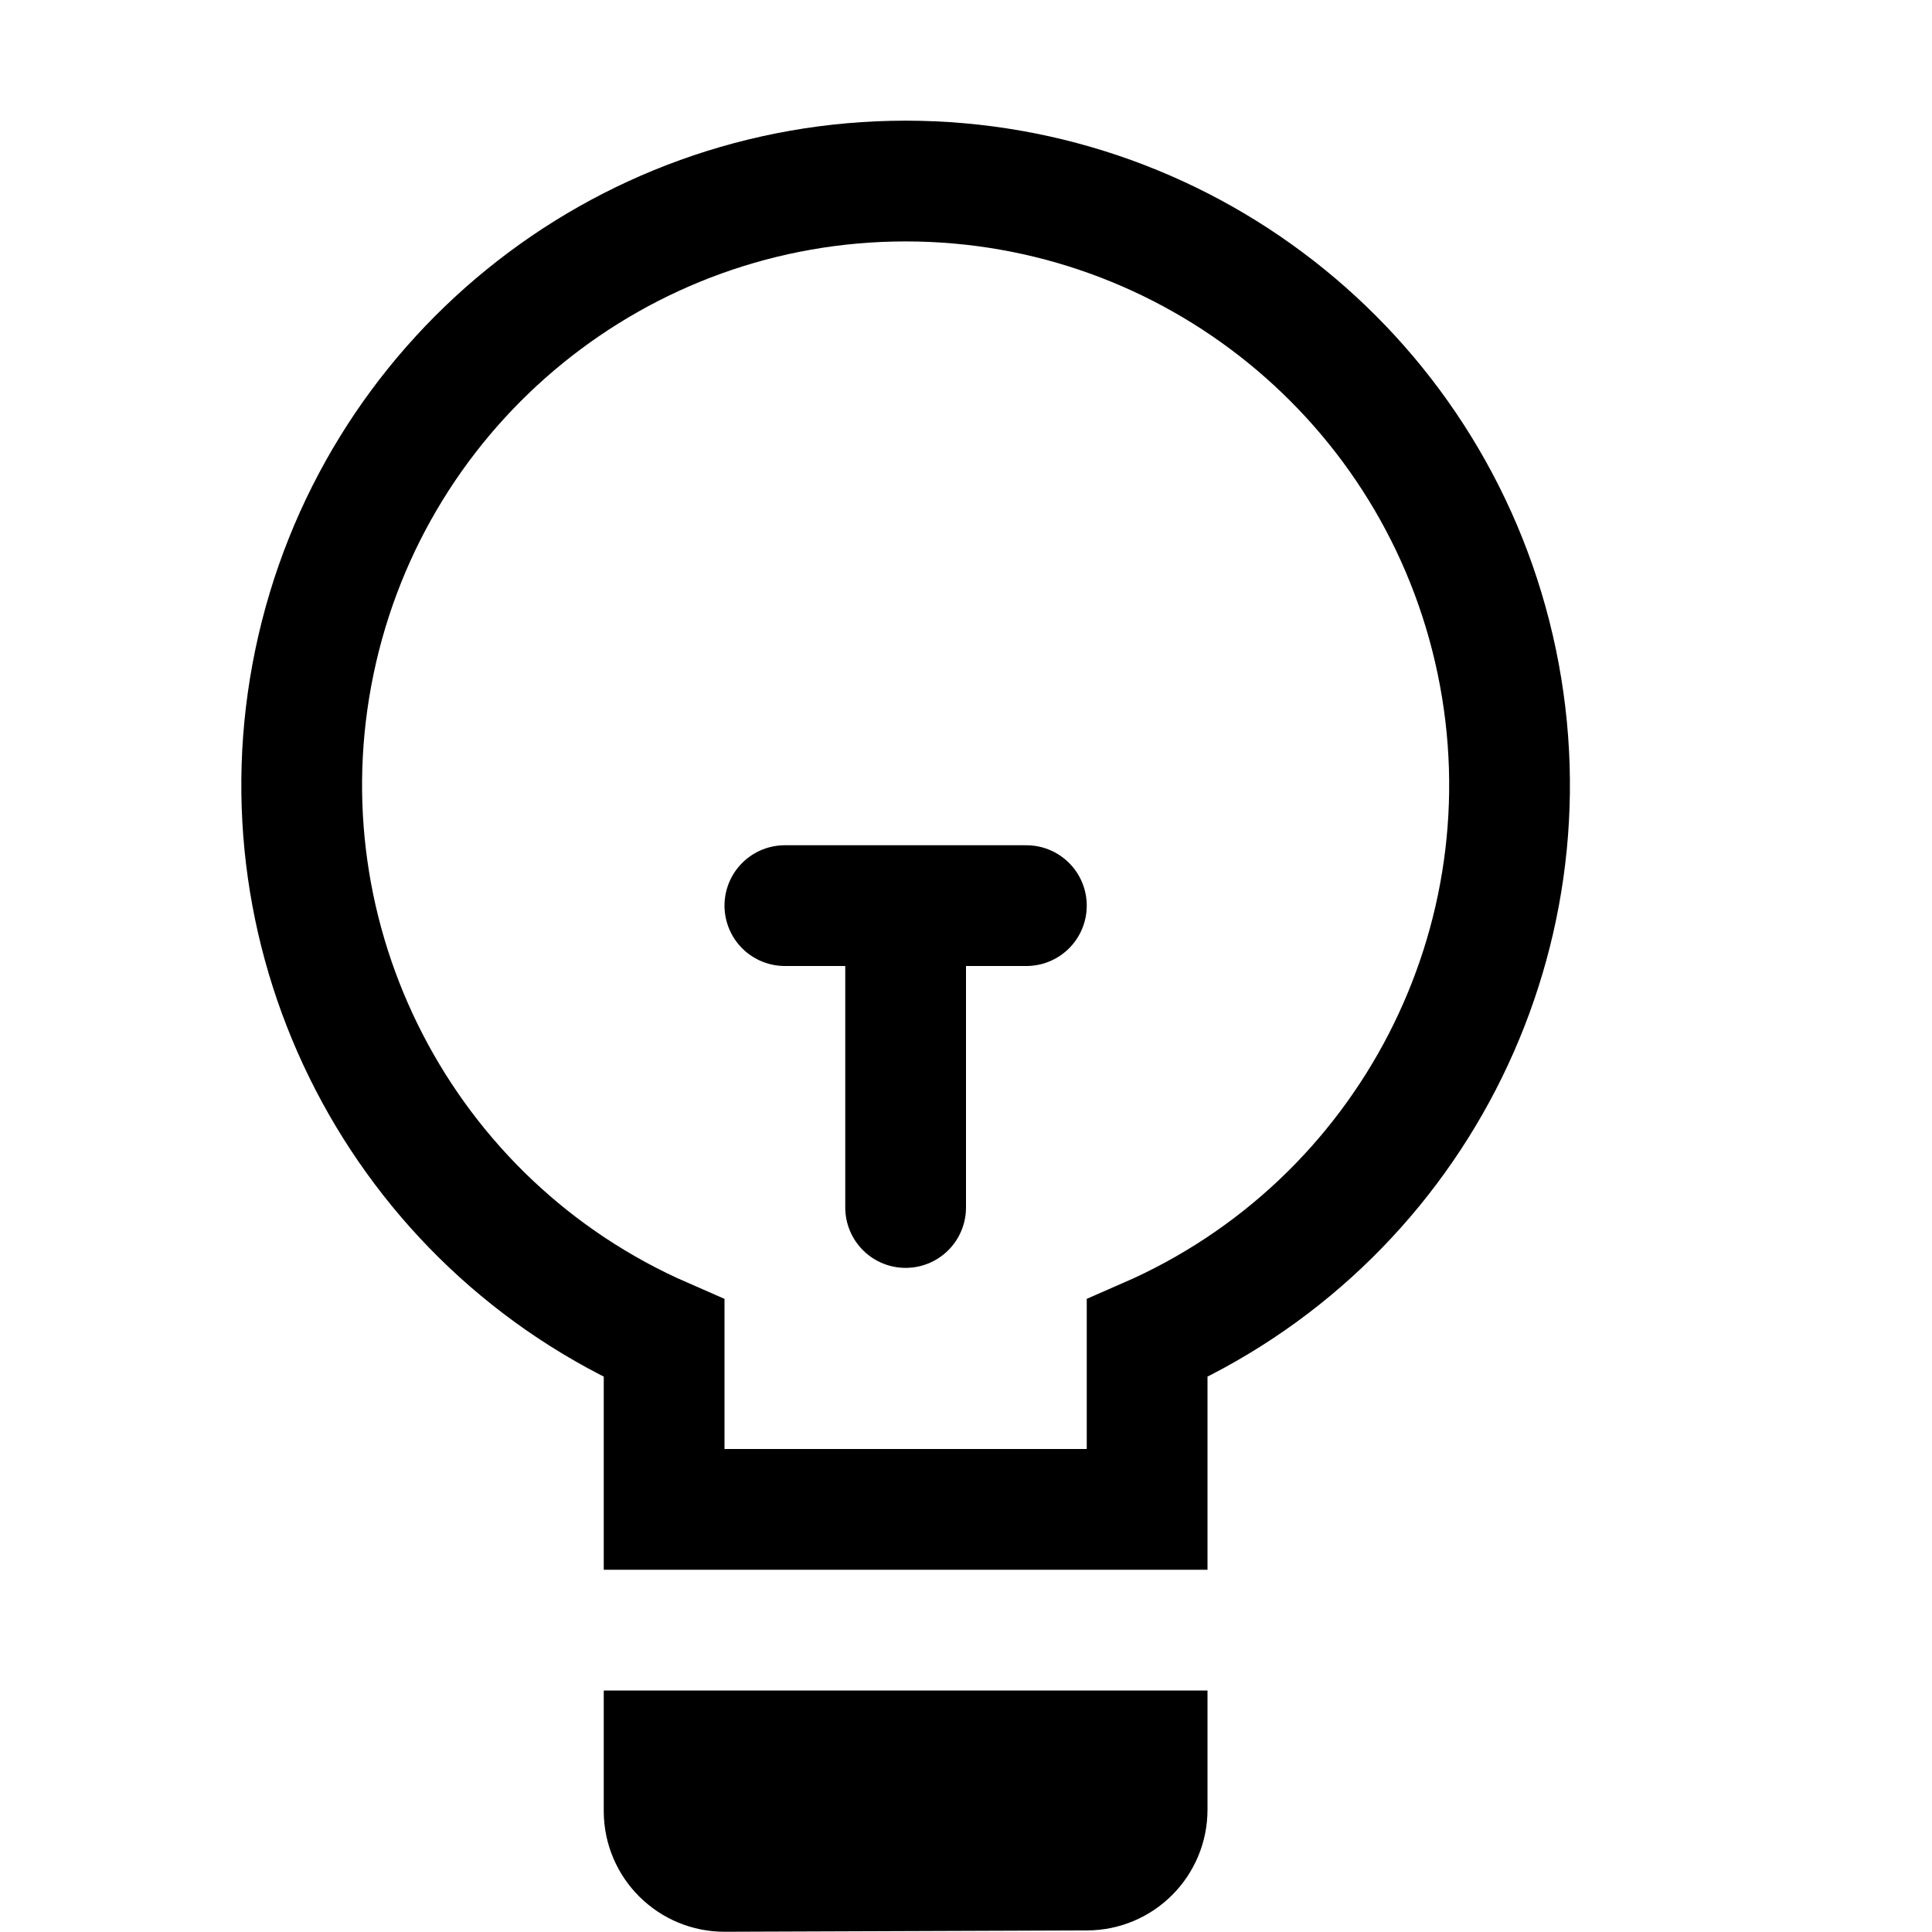
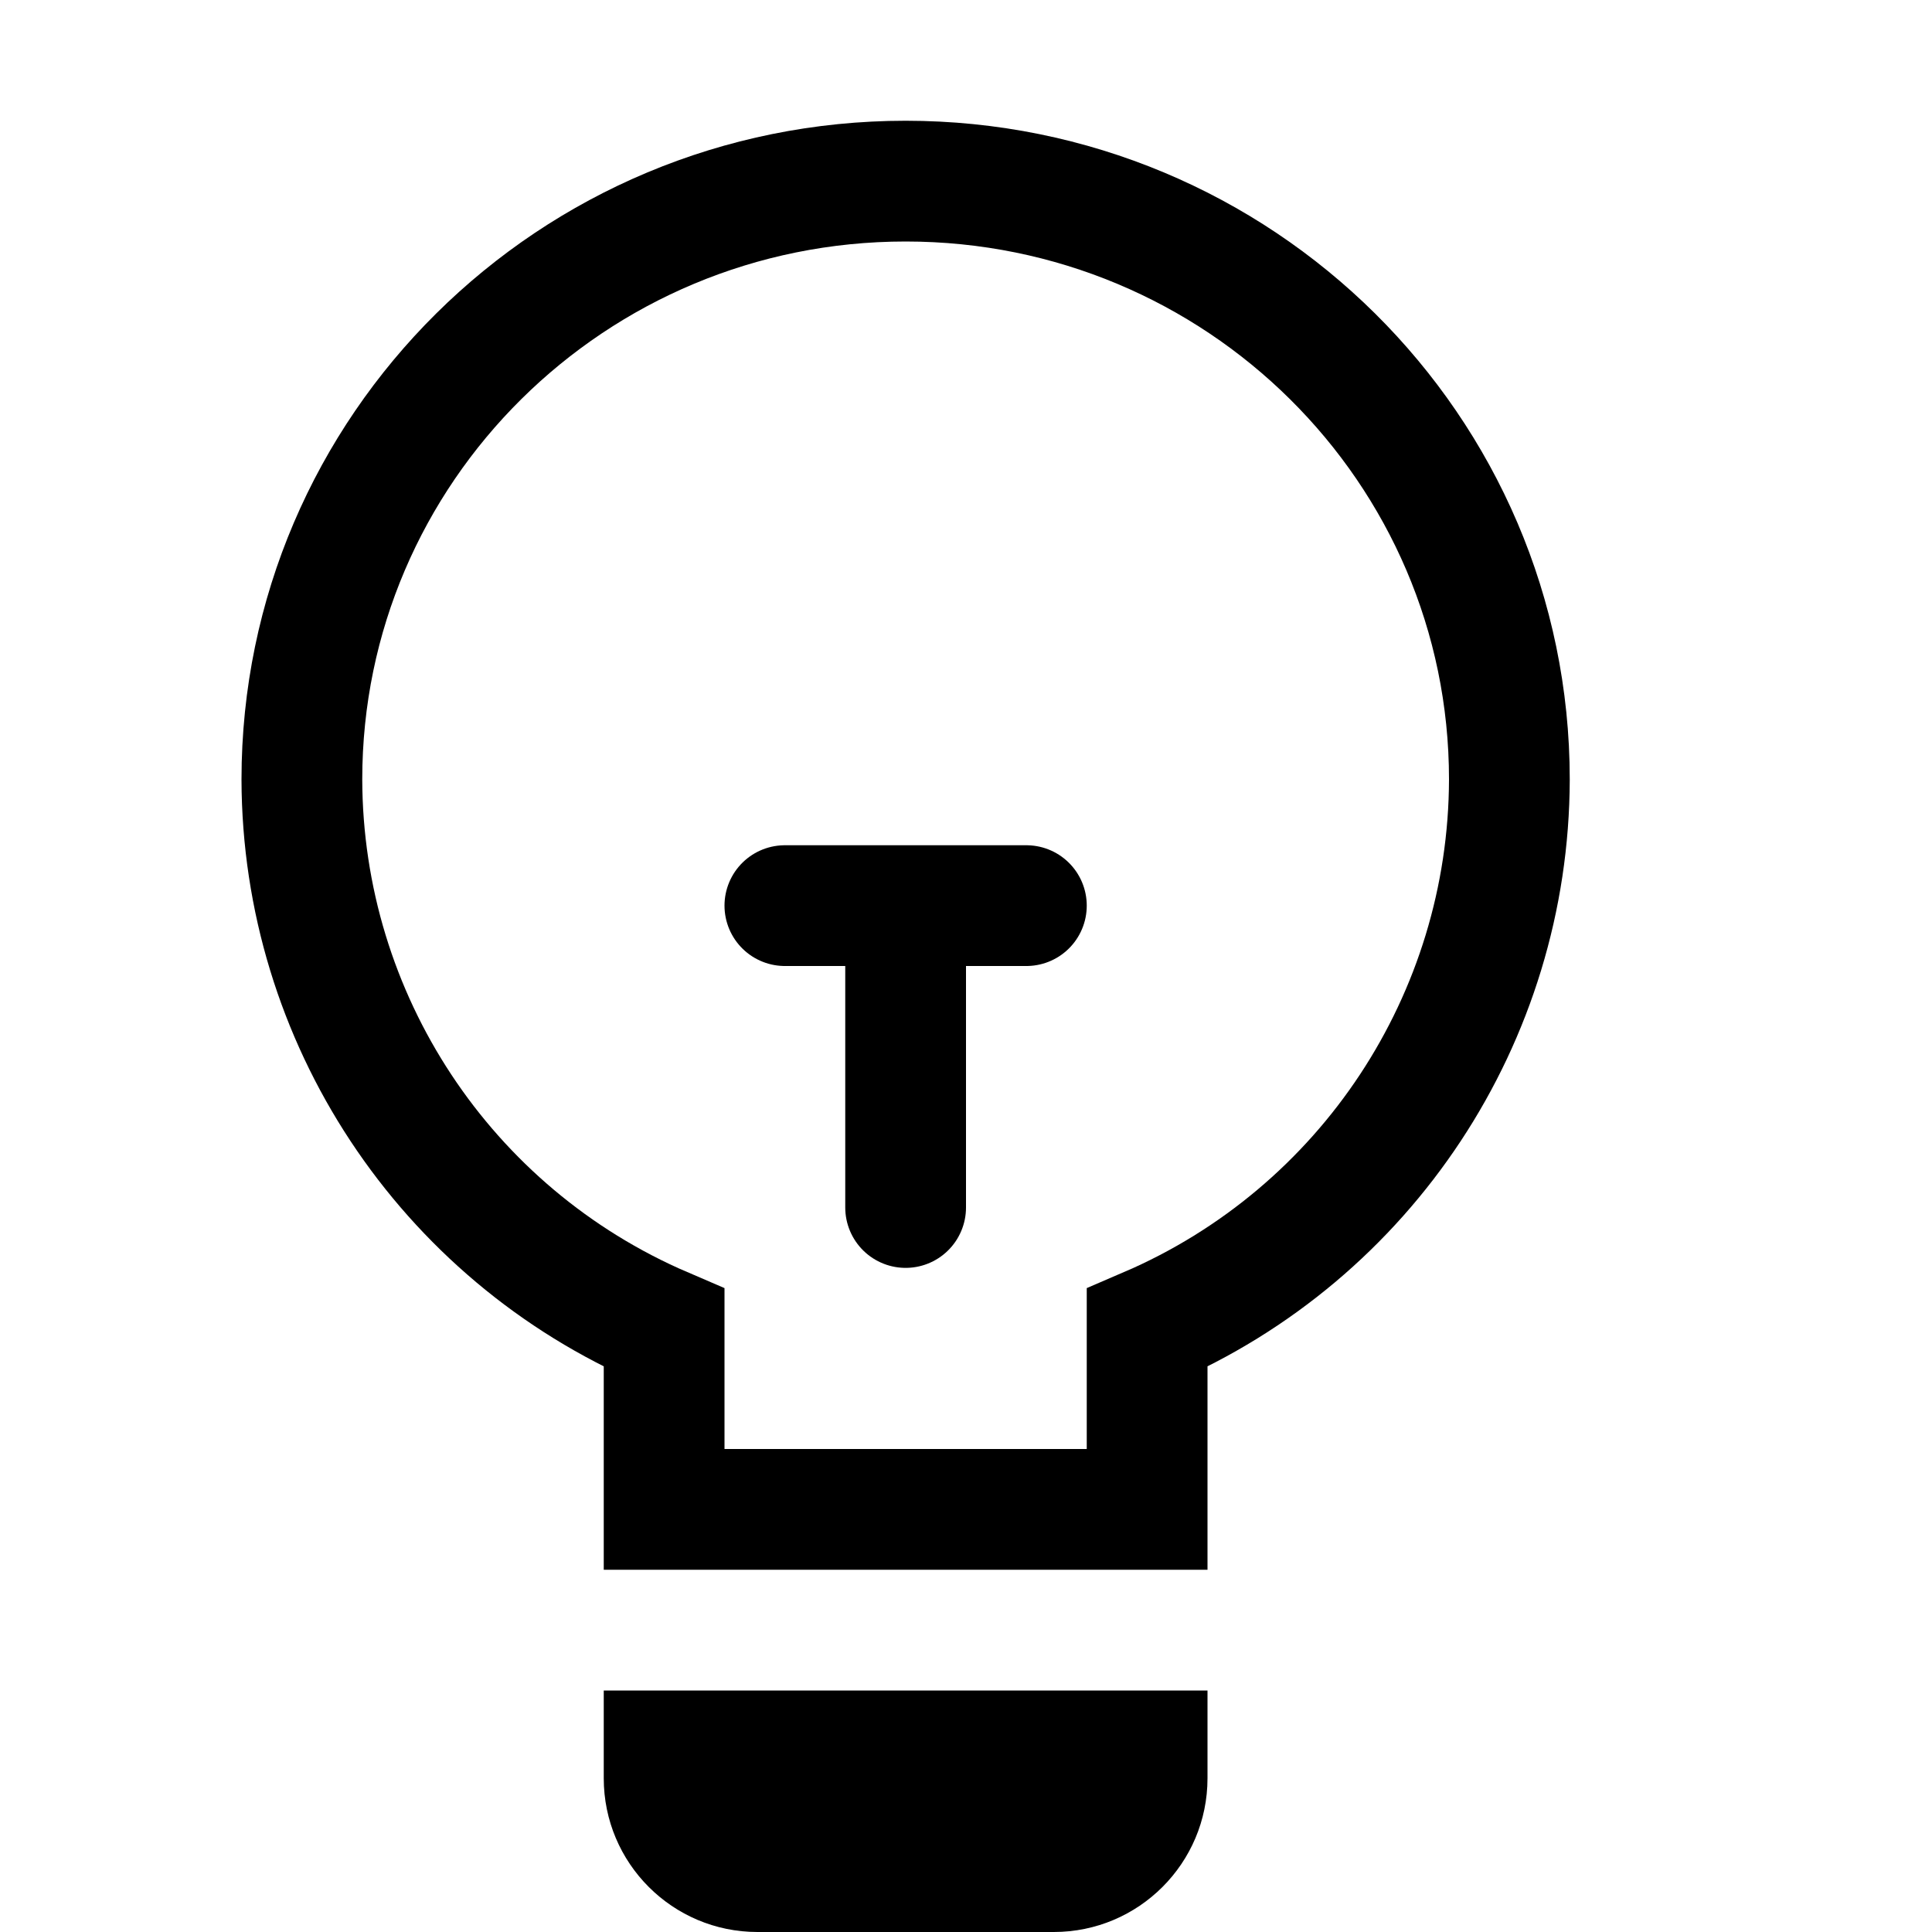
<svg xmlns="http://www.w3.org/2000/svg" width="16" height="16" focusable="false" viewBox="0 0 16 16">
-   <path fill="none" stroke="currentColor" stroke-linecap="round" d="M5.5 11.084a5.001 5.001 0 1 1 4 0V12.5h-4v-1.416zm0 3.416h4v.487a.5.5 0 0 1-.498.5l-3 .011A.5.5 0 0 1 5.5 15v-.5zm1-7h2m-1 0V10" />
+   <g fill="none" stroke="currentColor">
+     <path d="M5.5 10.997a4.955 4.955 0 0 1-3-4.542c0-2.738 2.24-4.955 5-4.955s5 2.217 5 4.955a4.955 4.955 0 0 1-3 4.542V12.5h-4v-1.503z" />
+     <path stroke-linejoin="round" d="M6.5 7.5h2-2zm1 0V10 7.5z" />
+   </g>
+   <path fill="currentColor" d="M5 14h5v.727C10 15.43 9.43 16 8.727 16H6.273C5.57 16 5 15.43 5 14.727V14z" />
</svg>
